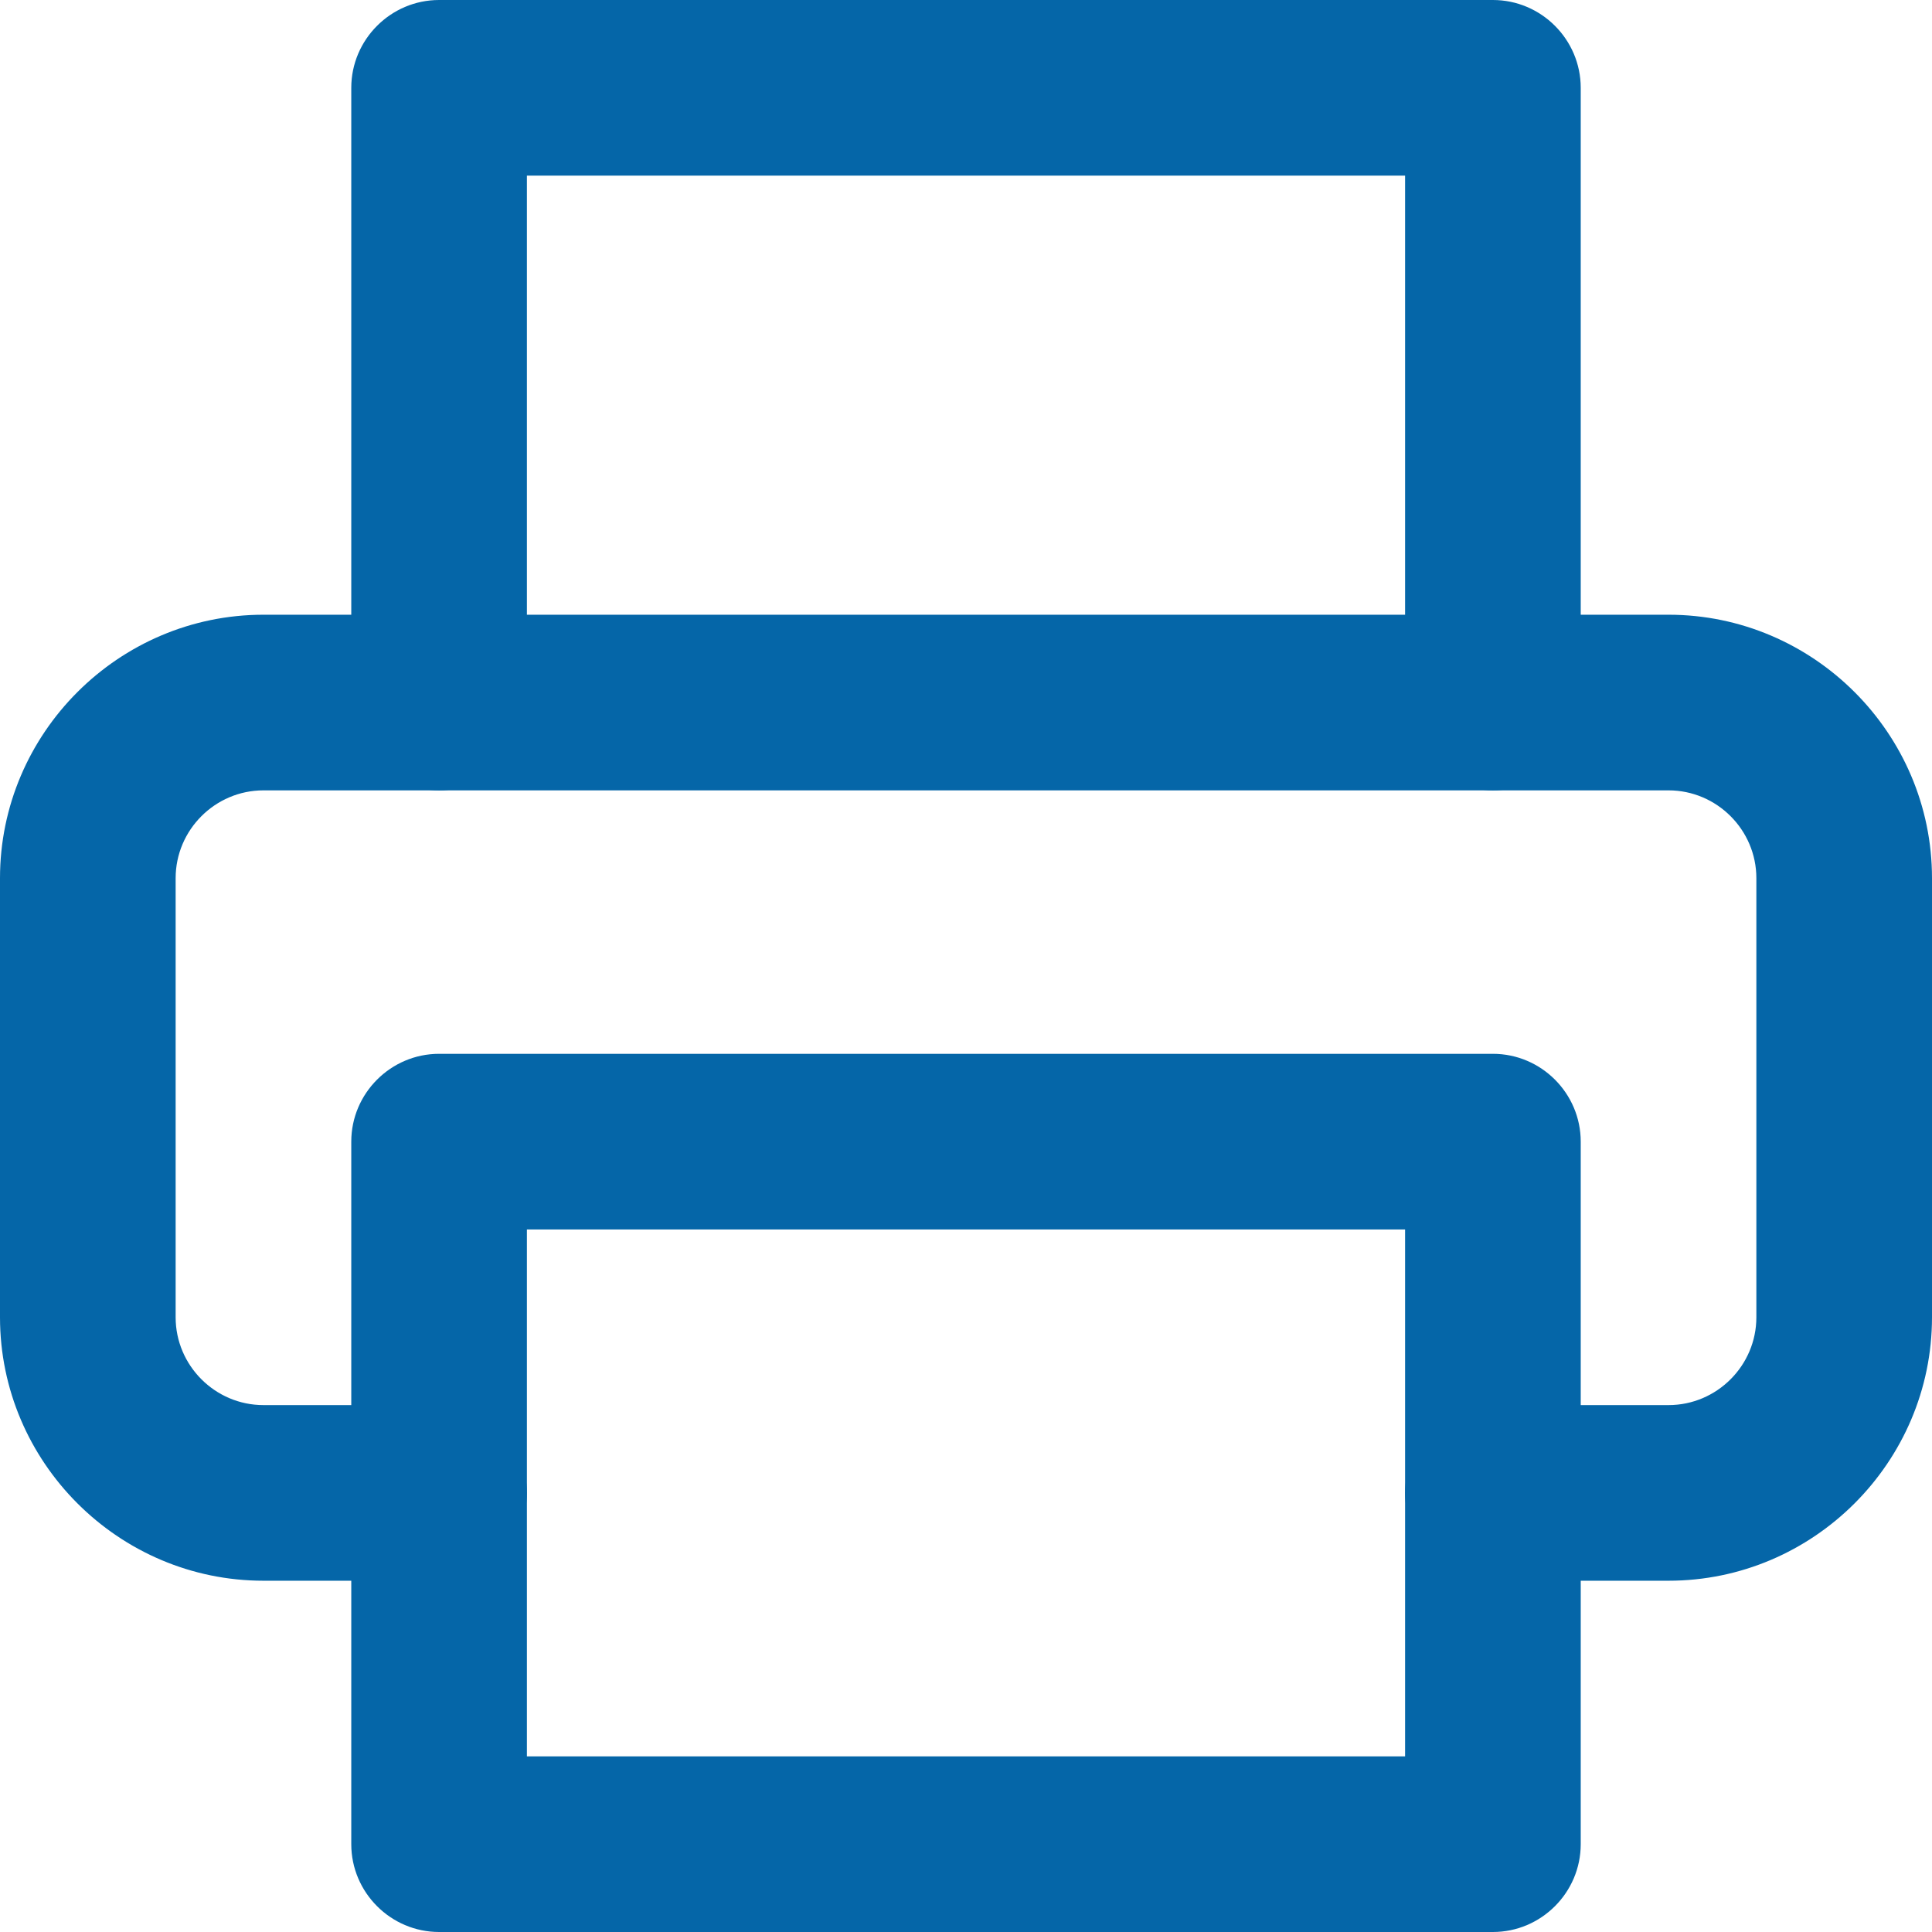
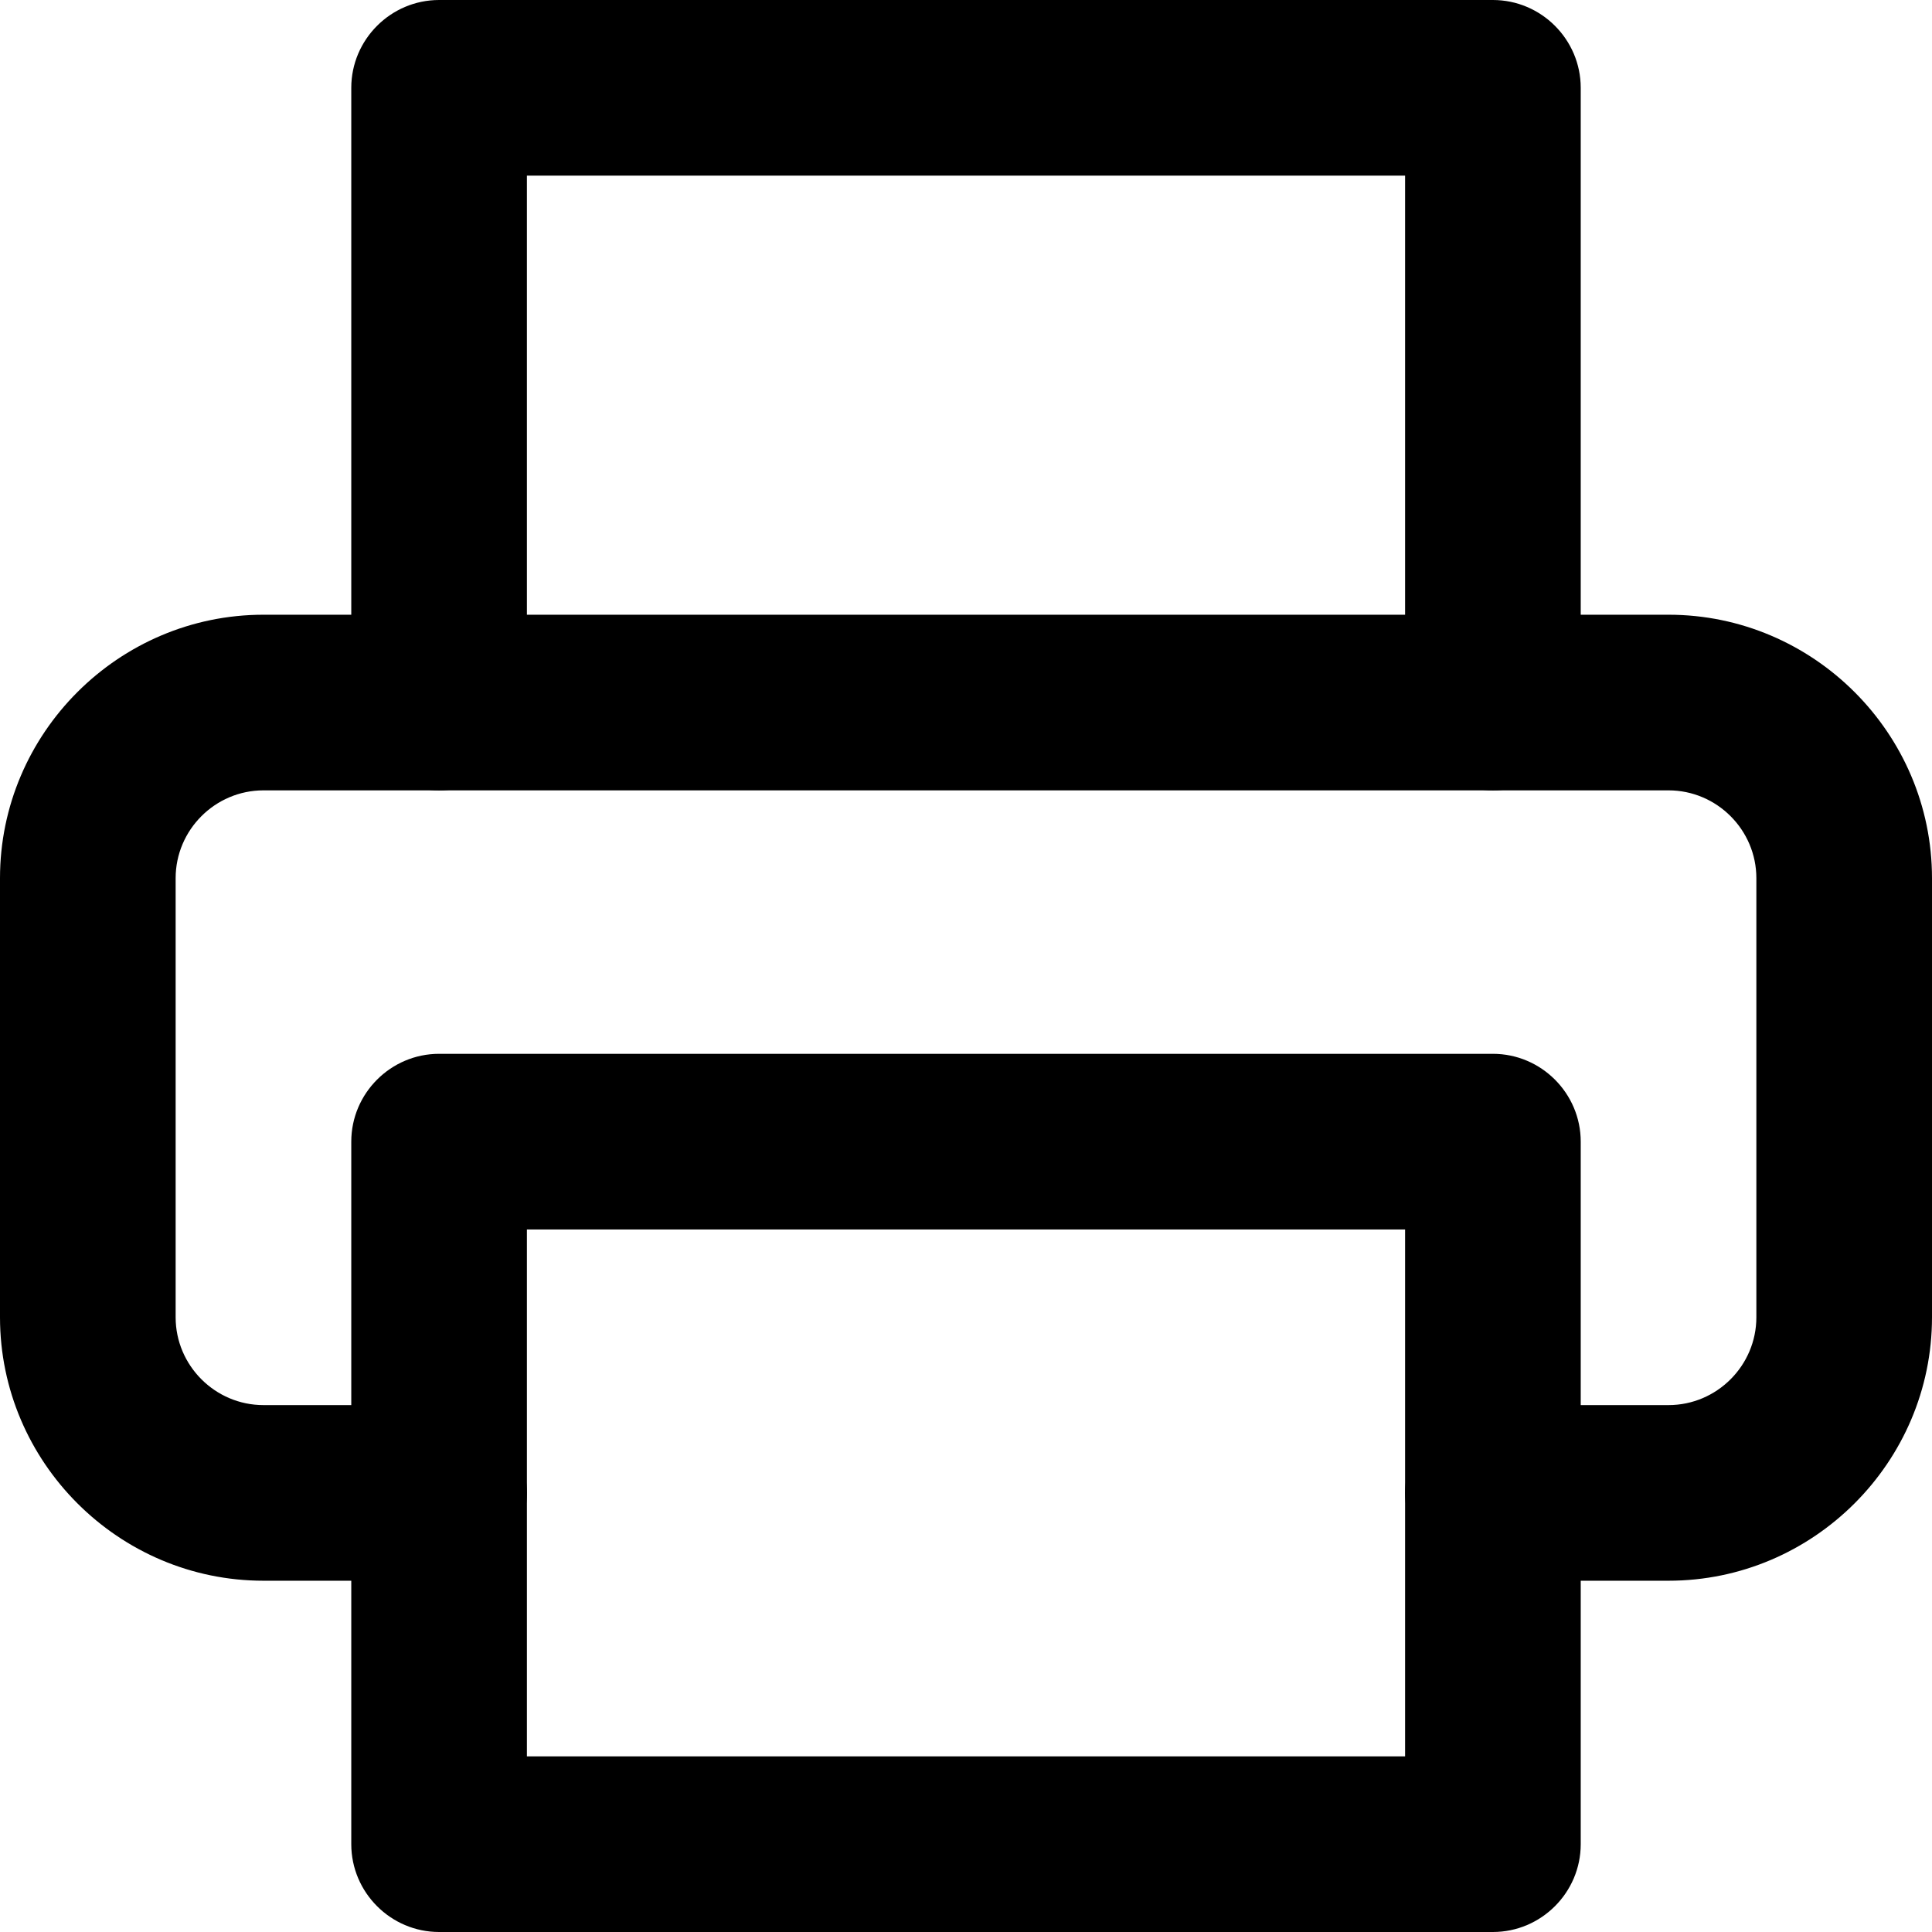
<svg xmlns="http://www.w3.org/2000/svg" width="22" height="22" viewBox="0 0 22 22" fill="none">
-   <path d="M17 9C16.45 9 16 8.55 16 8V2H6V8C6 8.55 5.55 9 5 9C4.45 9 4 8.55 4 8V1C4 0.45 4.45 0 5 0H17C17.55 0 18 0.45 18 1V8C18 8.55 17.55 9 17 9Z" fill="#0566A8" />
-   <path d="M19 18H17C16.45 18 16 17.55 16 17C16 16.45 16.45 16 17 16H19C19.55 16 20 15.55 20 15V10C20 9.45 19.55 9 19 9H3C2.45 9 2 9.45 2 10V15C2 15.55 2.45 16 3 16H5C5.55 16 6 16.45 6 17C6 17.55 5.55 18 5 18H3C1.35 18 0 16.65 0 15V10C0 8.35 1.35 7 3 7H19C20.65 7 22 8.35 22 10V15C22 16.65 20.65 18 19 18Z" fill="#0566A8" />
-   <path d="M17 22H5C4.45 22 4 21.55 4 21V13C4 12.45 4.45 12 5 12H17C17.55 12 18 12.45 18 13V21C18 21.55 17.55 22 17 22ZM6 20H16V14H6V20Z" fill="#0566A8" />
+   <path d="M17 9C16.45 9 16 8.55 16 8V2H6V8C6 8.55 5.55 9 5 9C4.45 9 4 8.55 4 8V1C4 0.45 4.45 0 5 0H17C17.55 0 18 0.45 18 1V8C18 8.55 17.55 9 17 9Z" fill="#000000" />
+   <path d="M19 18H17C16.45 18 16 17.55 16 17C16 16.45 16.45 16 17 16H19C19.55 16 20 15.55 20 15V10C20 9.45 19.55 9 19 9H3C2.45 9 2 9.45 2 10V15C2 15.55 2.45 16 3 16H5C5.55 16 6 16.45 6 17C6 17.55 5.55 18 5 18H3C1.35 18 0 16.65 0 15V10C0 8.35 1.35 7 3 7H19C20.65 7 22 8.35 22 10V15C22 16.65 20.65 18 19 18Z" fill="#000000" />
+   <path d="M17 22H5C4.45 22 4 21.55 4 21V13C4 12.45 4.45 12 5 12H17C17.55 12 18 12.45 18 13V21C18 21.55 17.55 22 17 22ZM6 20H16V14H6V20Z" fill="#000000" />
</svg>
